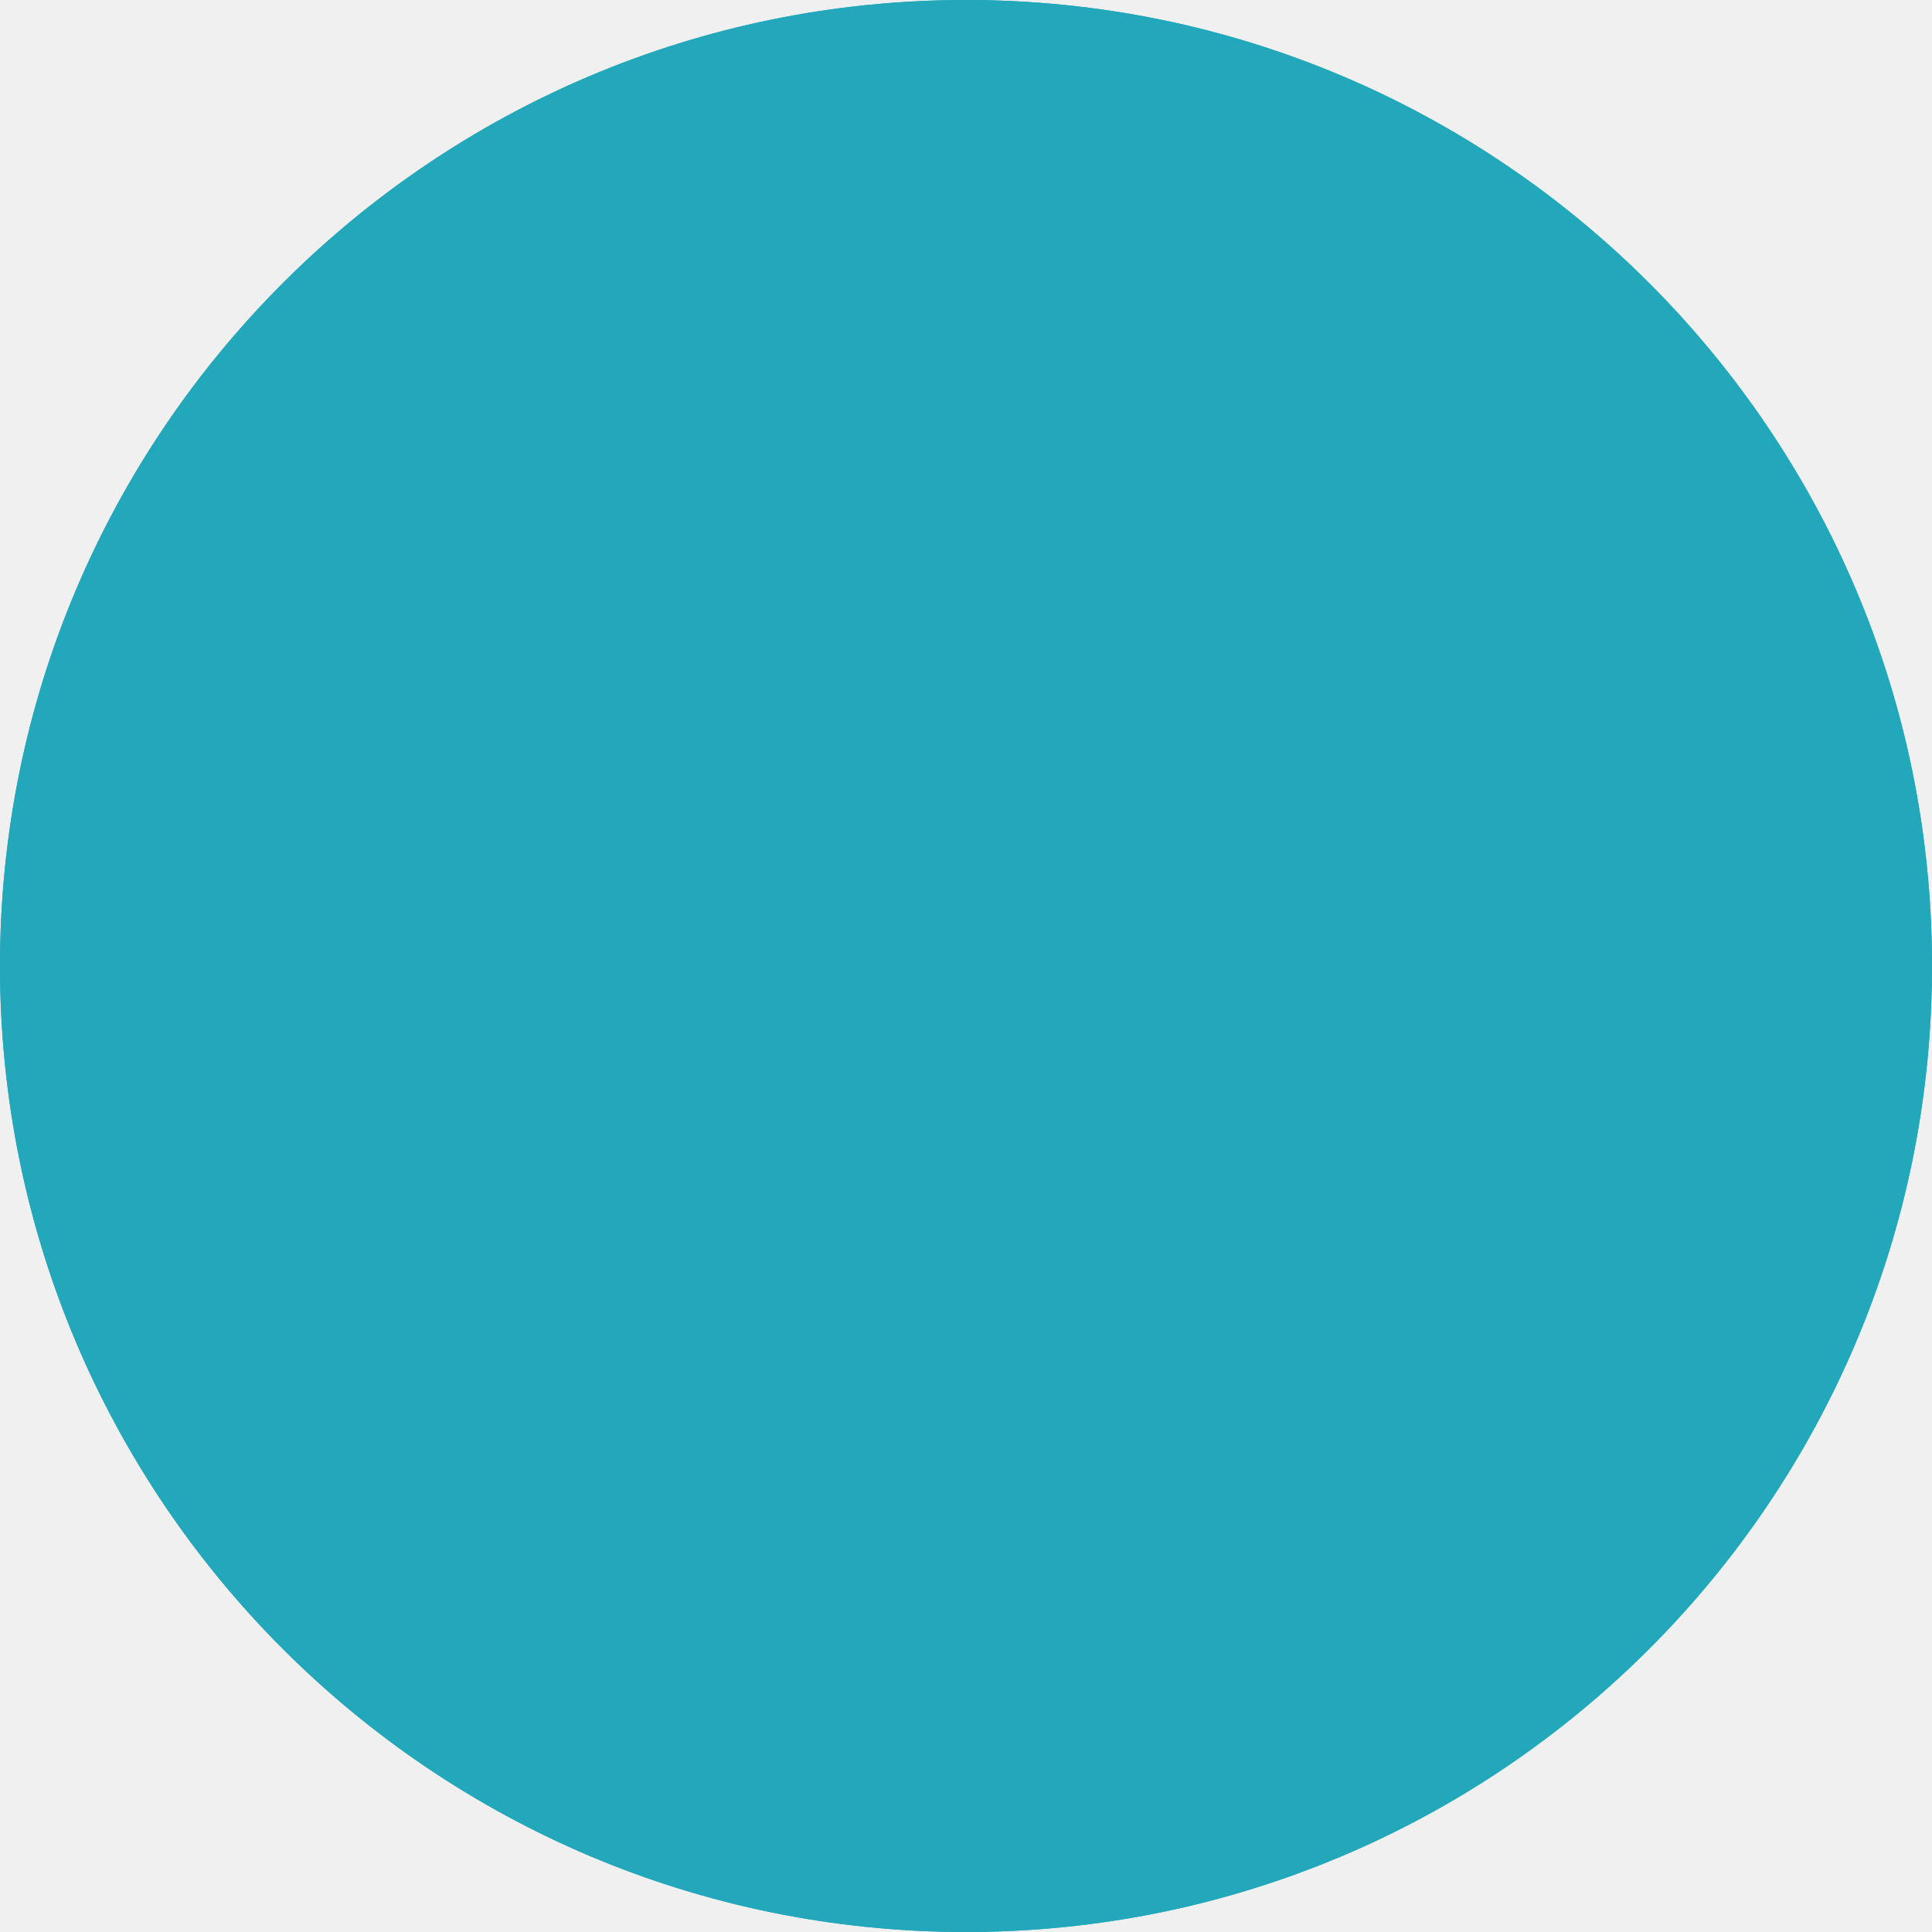
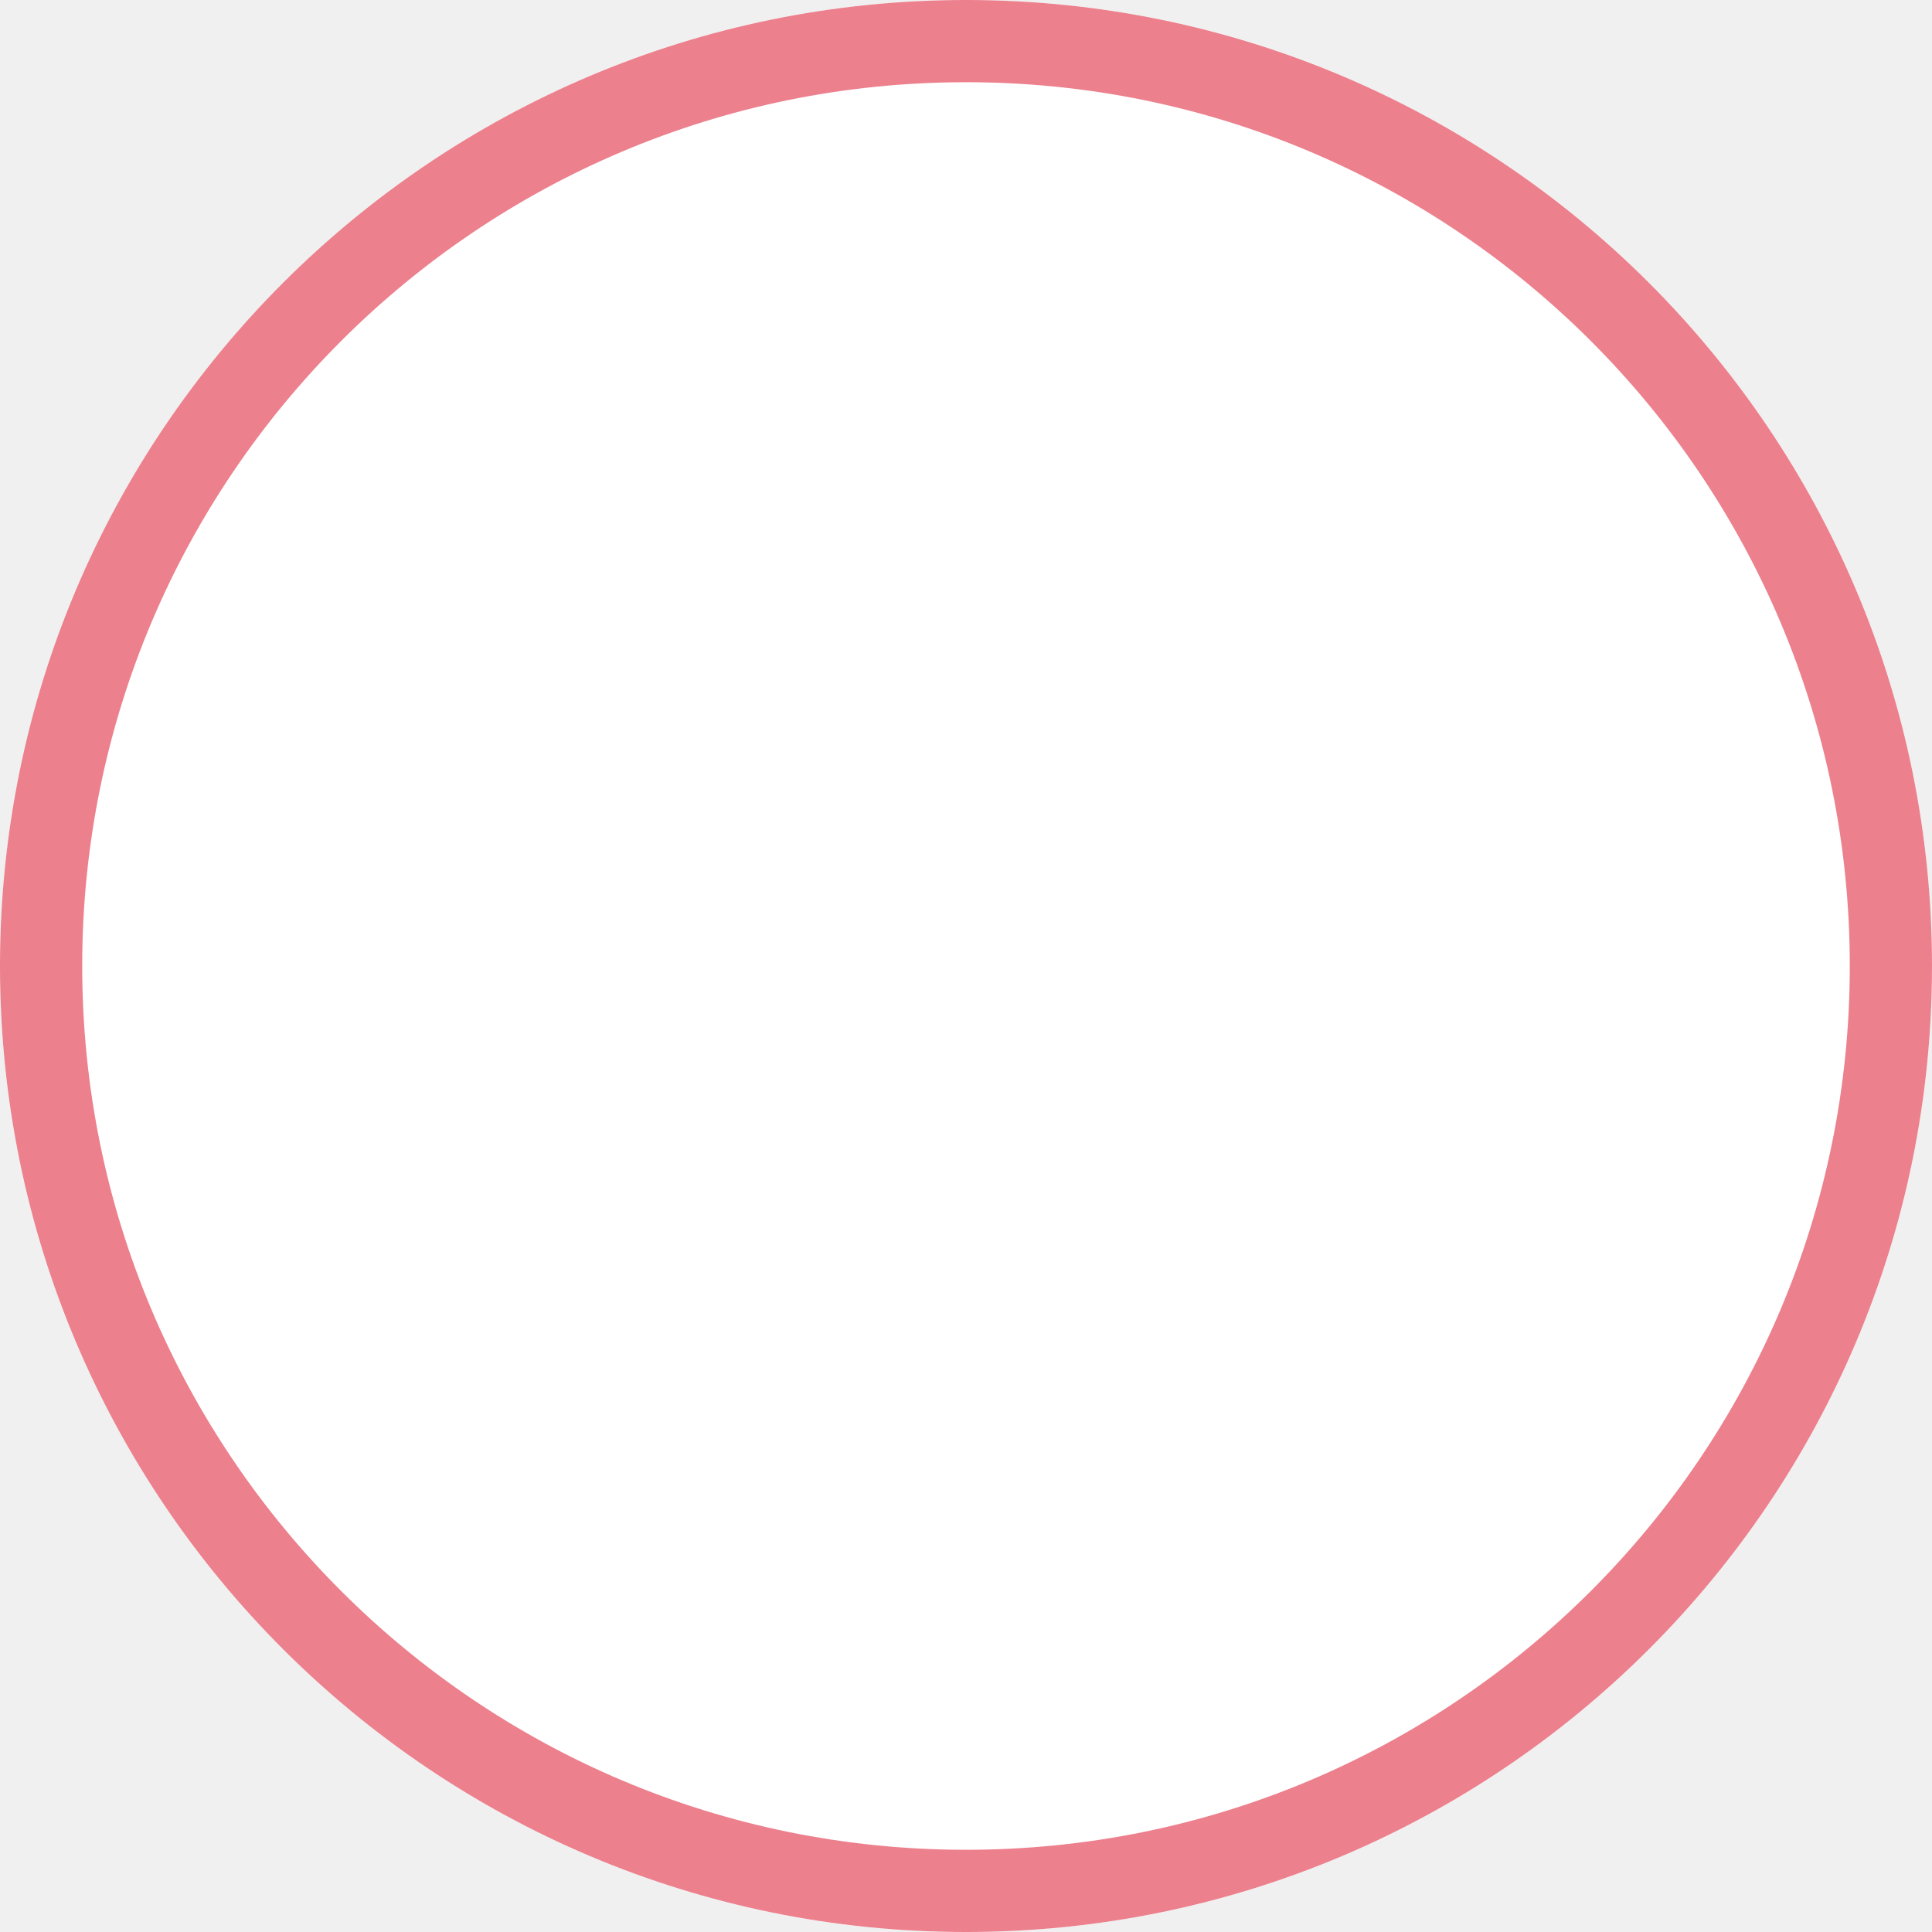
<svg xmlns="http://www.w3.org/2000/svg" version="1.1" width="47px" height="47px">
  <defs>
-     <mask fill="white" id="clip20">
-       <path d="M 23.5 0  C 10.522 0  0 10.522  0 23.5  C 0 36.478  10.522 47  23.5 47  C 36.478 47  47 36.478  47 23.5  C 47 10.522  36.478 0  23.5 0  Z " fill-rule="evenodd" />
+     <mask fill="white" id="clip5">
+       <path d="M 0 23.5  C 0 36.479  10.521 47  23.5 47  C 36.479 47  47 36.479  47 23.5  C 47 10.521  36.479 0  23.5 0  C 10.521 0  0 10.521  0 23.5  Z " fill-rule="evenodd" />
    </mask>
  </defs>
  <g transform="matrix(1 0 0 1 -10 0 )">
-     <path d="M 23.5 0  C 10.522 0  0 10.522  0 23.5  C 0 36.478  10.522 47  23.5 47  C 36.478 47  47 36.478  47 23.5  C 47 10.522  36.478 0  23.5 0  Z " fill-rule="nonzero" fill="#22a7bb" stroke="none" transform="matrix(1 0 0 1 10 0 )" />
-     <path d="M 23.5 0  C 10.522 0  0 10.522  0 23.5  C 0 36.478  10.522 47  23.5 47  C 36.478 47  47 36.478  47 23.5  C 47 10.522  36.478 0  23.5 0  Z " stroke-width="4" stroke="#22a7bb" fill="none" transform="matrix(1 0 0 1 10 0 )" mask="url(#clip20)" />
+     <path d="M 0 23.5  C 0 36.479  10.521 47  23.5 47  C 36.479 47  47 36.479  47 23.5  C 47 10.521  36.479 0  23.5 0  C 10.521 0  0 10.521  0 23.5  Z " fill-rule="nonzero" fill="#ffffff" stroke="none" transform="matrix(1 0 0 1 10 0 )" />
+     <path d="M 0 23.5  C 0 36.479  10.521 47  23.5 47  C 36.479 47  47 36.479  47 23.5  C 47 10.521  36.479 0  23.5 0  C 10.521 0  0 10.521  0 23.5  Z " stroke-width="4" stroke="#ec808d" fill="none" transform="matrix(1 0 0 1 10 0 )" mask="url(#clip5)" />
  </g>
</svg>
